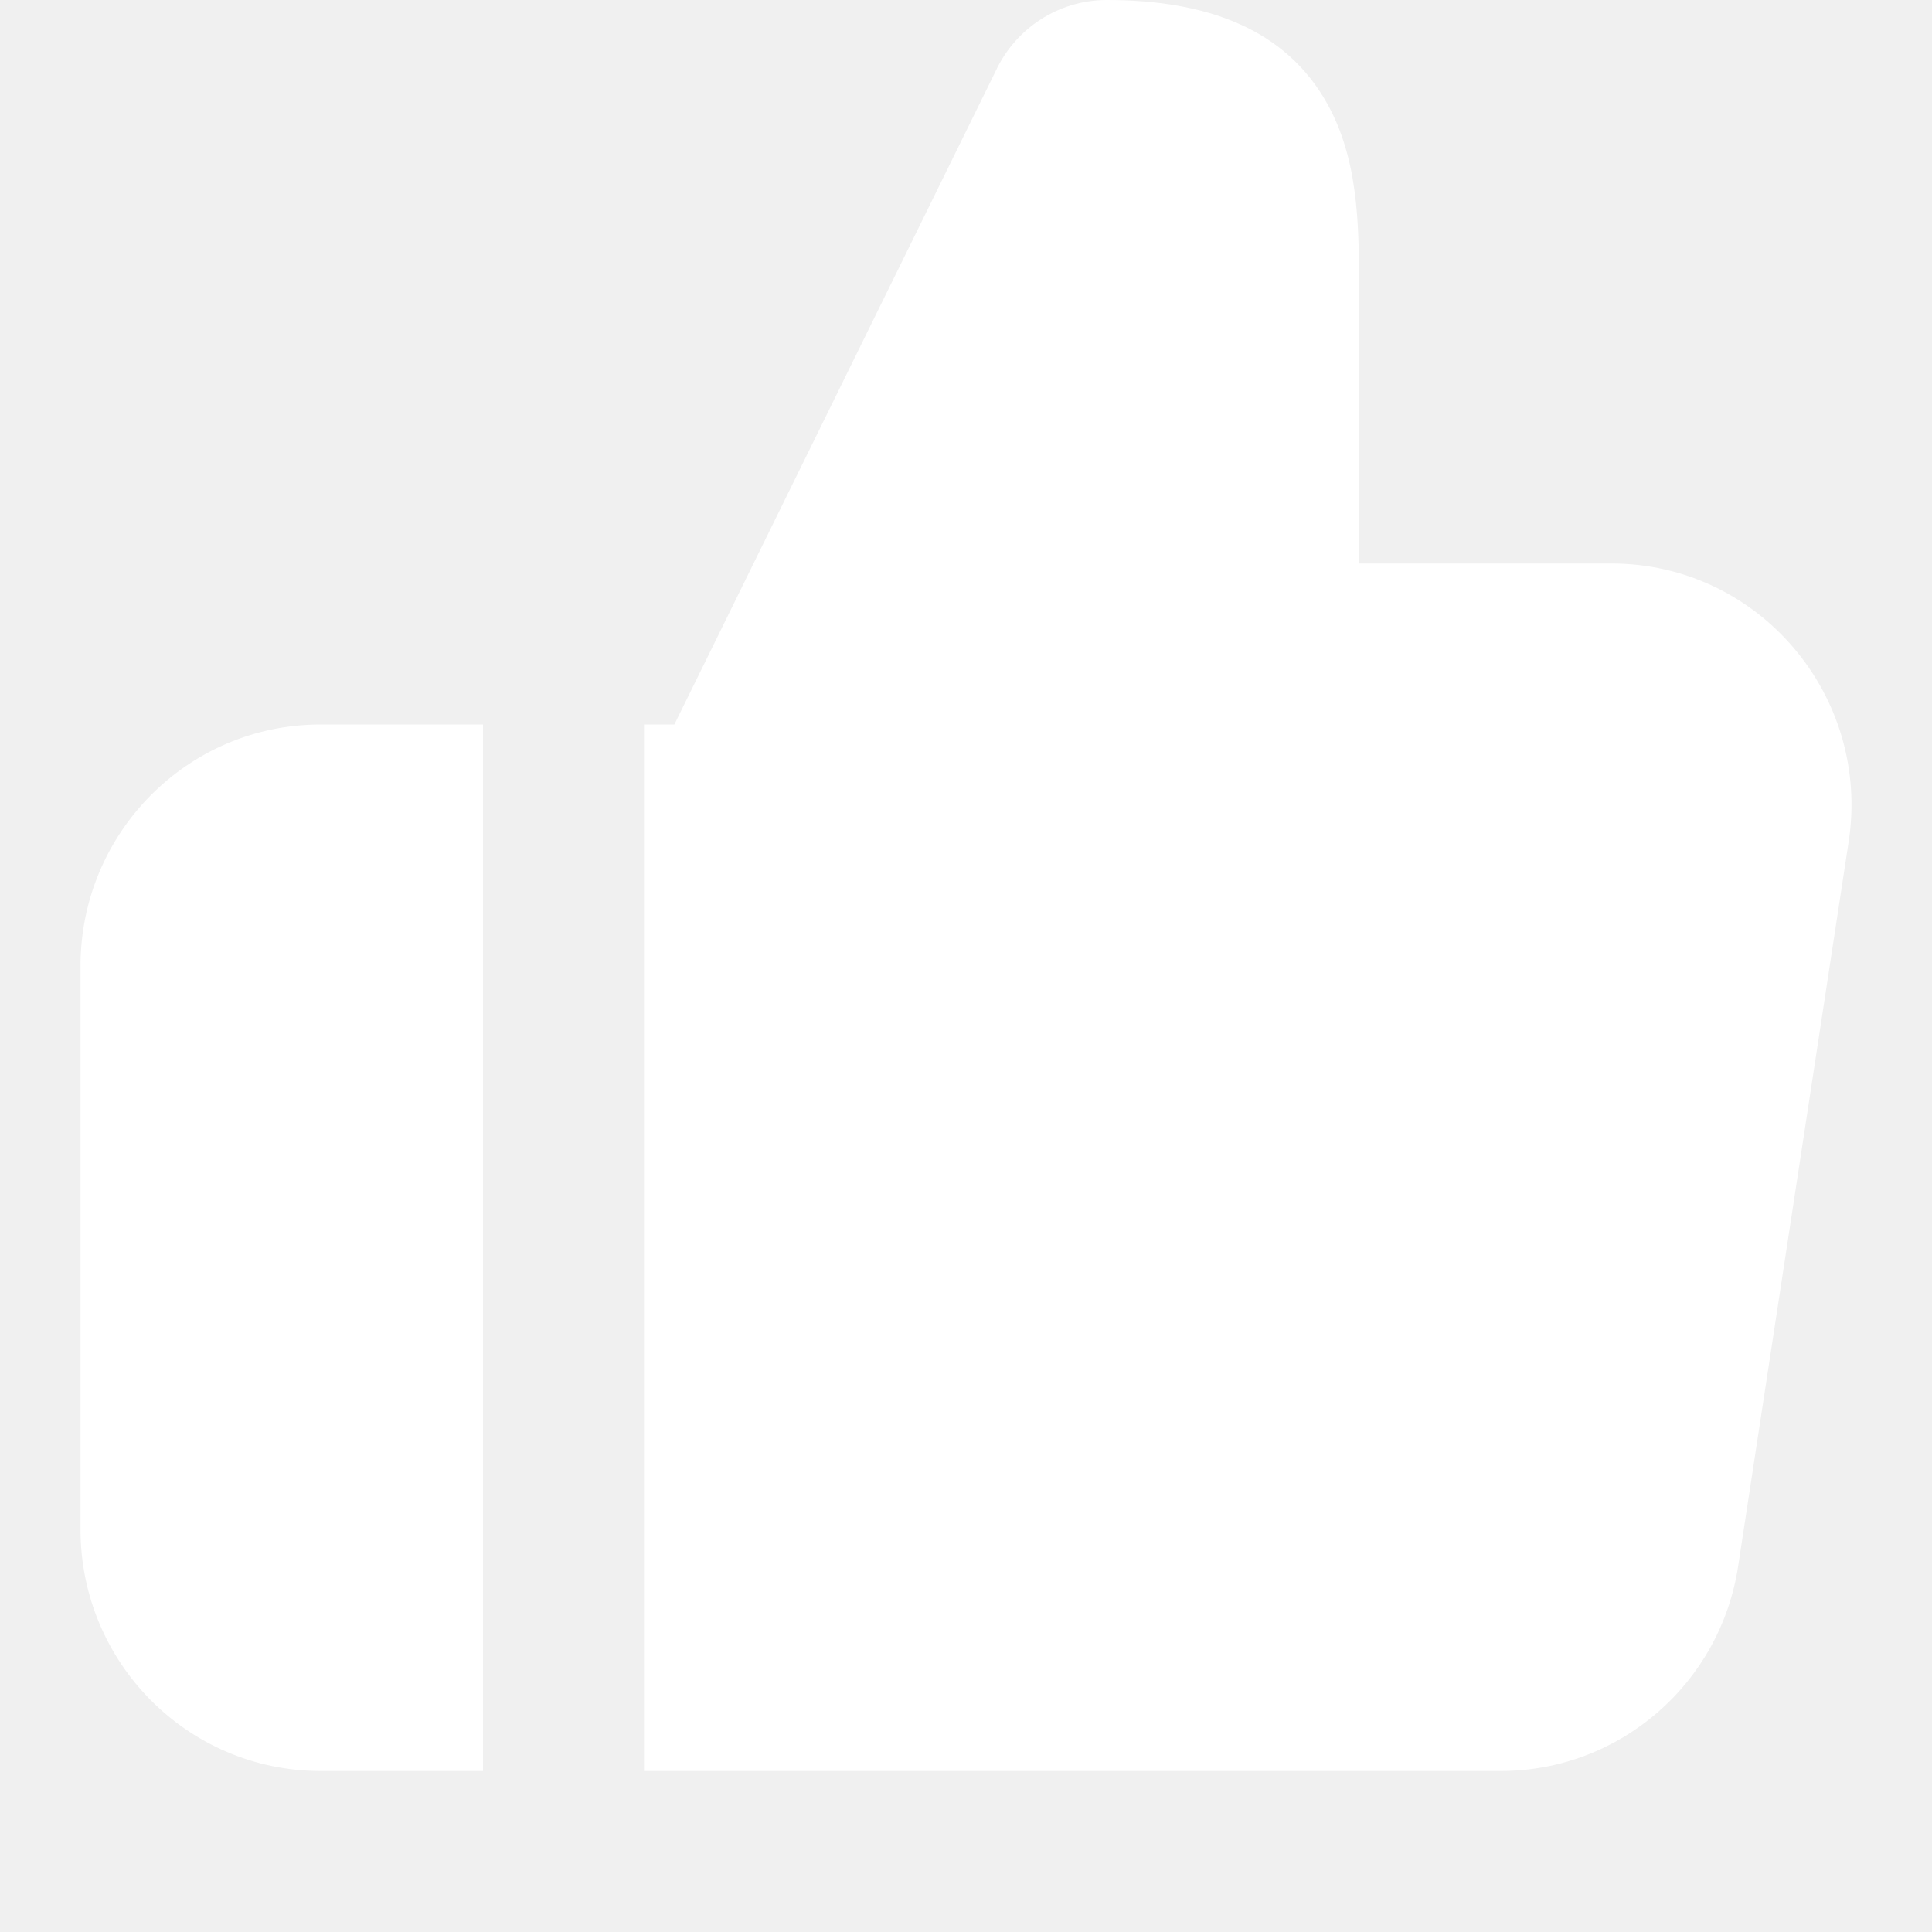
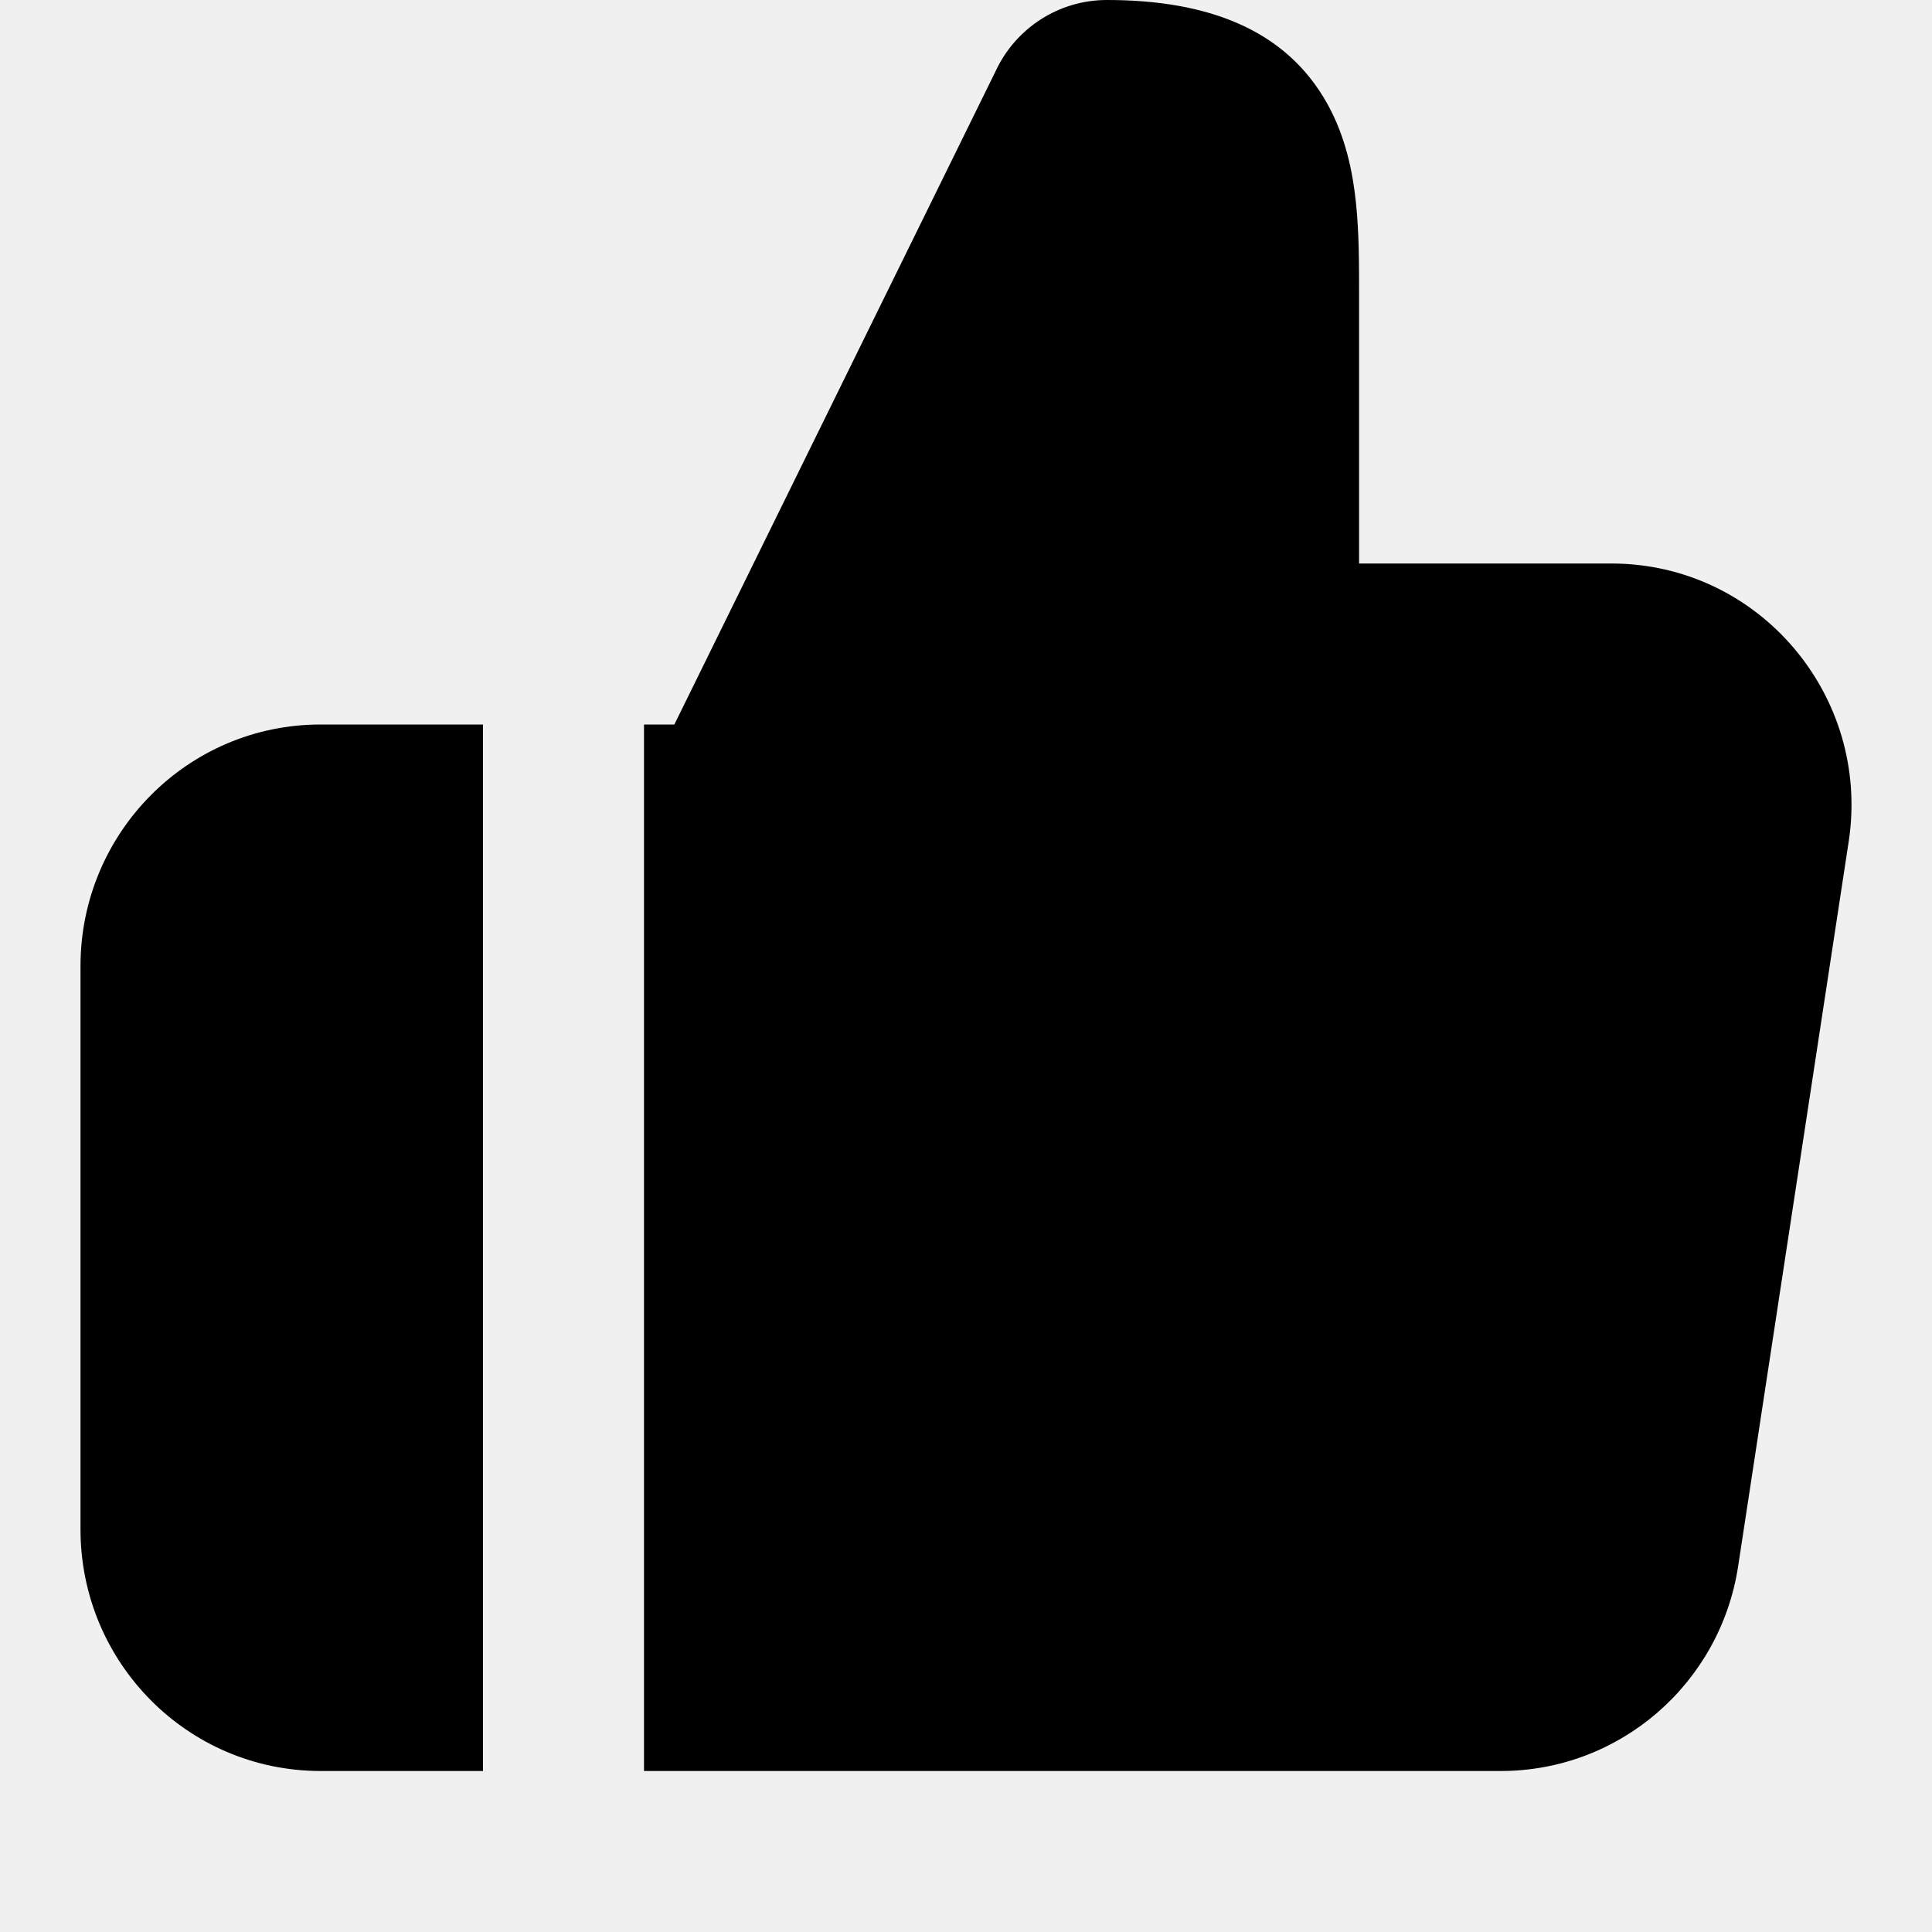
- <svg xmlns="http://www.w3.org/2000/svg" width="800px" height="800px" viewBox="0 0 24 24" fill="none">
-   <path d="M12.366 0.888C12.613 0.353 13.148 0 13.75 0C14.992 0 15.972 0.359 16.49 1.292C16.716 1.699 16.804 2.135 16.844 2.517C16.883 2.887 16.883 3.281 16.883 3.628L16.883 7H20.016C21.854 7 23.241 8.648 22.965 10.455L21.592 19.455C21.37 20.913 20.122 22 18.643 22H8L8 9H8.377L12.366 0.888Z" fill="#fff" />
-   <path d="M6 9H3.983C2.328 9 1 10.351 1 12V19C1 20.649 2.328 22 3.983 22H6L6 9Z" fill="#fff" />
+ <svg xmlns="http://www.w3.org/2000/svg" width="800px" height="800px" viewBox="0 0 24 24" fill="currentColor">
+   <path d="M12.366 0.888C12.613 0.353 13.148 0 13.75 0C14.992 0 15.972 0.359 16.49 1.292C16.716 1.699 16.804 2.135 16.844 2.517C16.883 2.887 16.883 3.281 16.883 3.628L16.883 7H20.016C21.854 7 23.241 8.648 22.965 10.455L21.592 19.455C21.37 20.913 20.122 22 18.643 22H8L8 9H8.377L12.366 0.888Z" />
+   <path d="M6 9H3.983C2.328 9 1 10.351 1 12V19C1 20.649 2.328 22 3.983 22H6L6 9Z" />
</svg>
